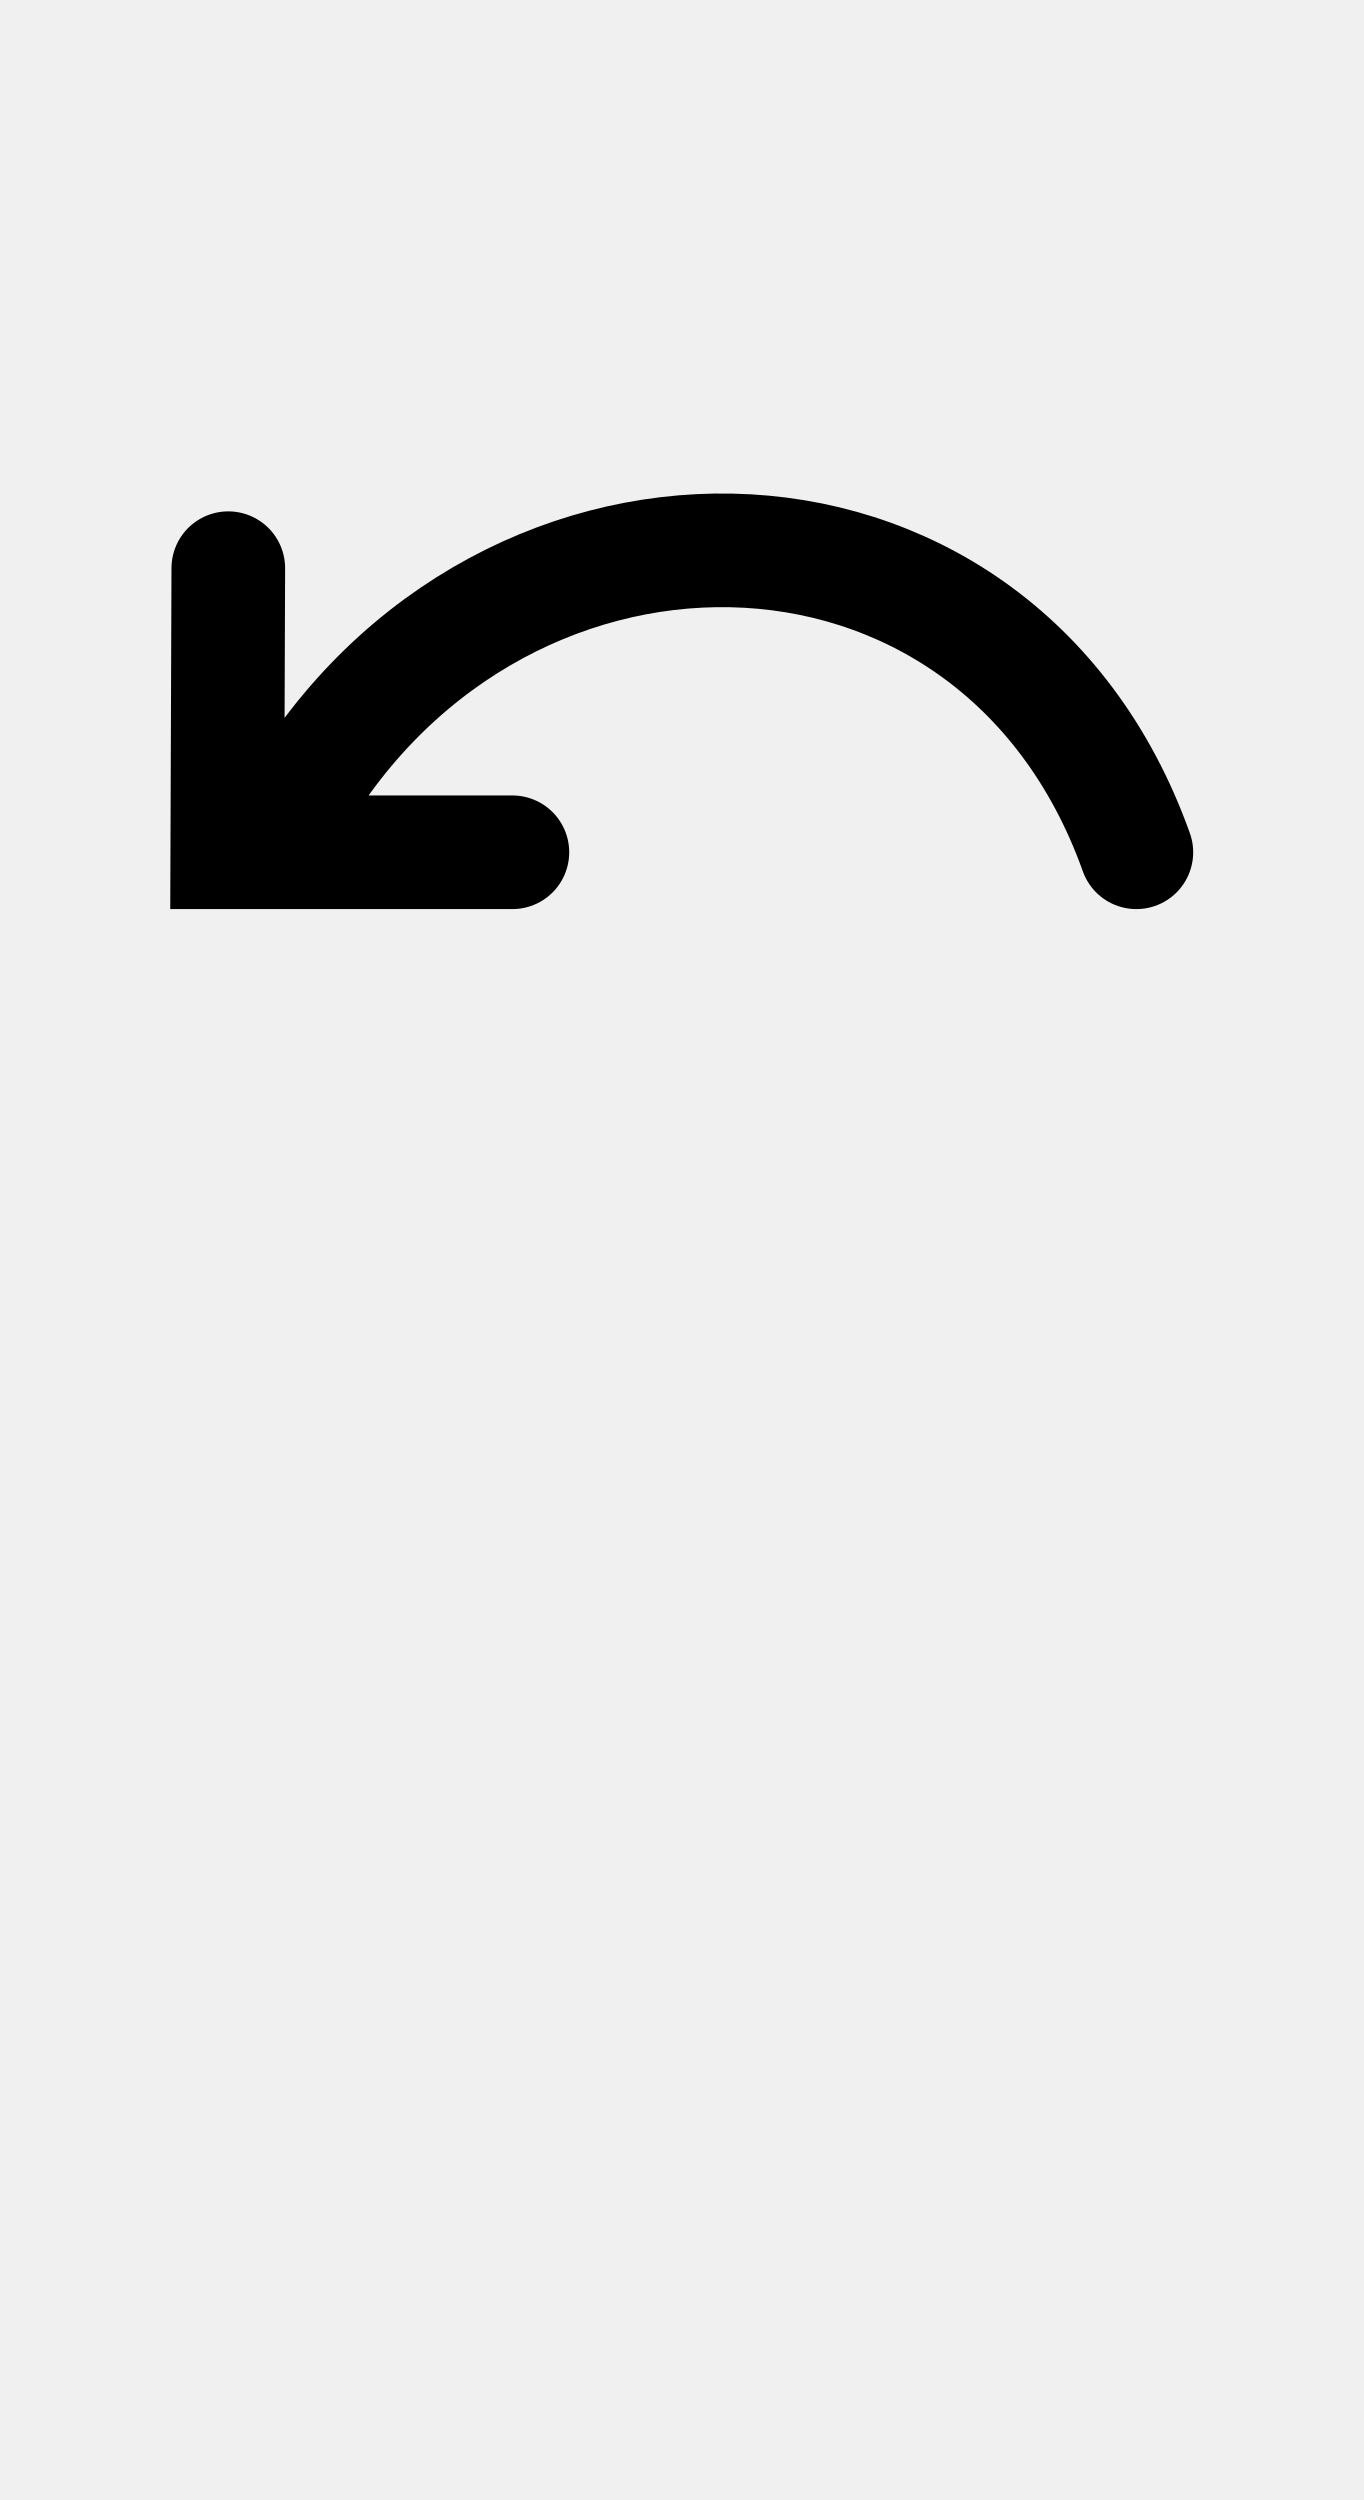
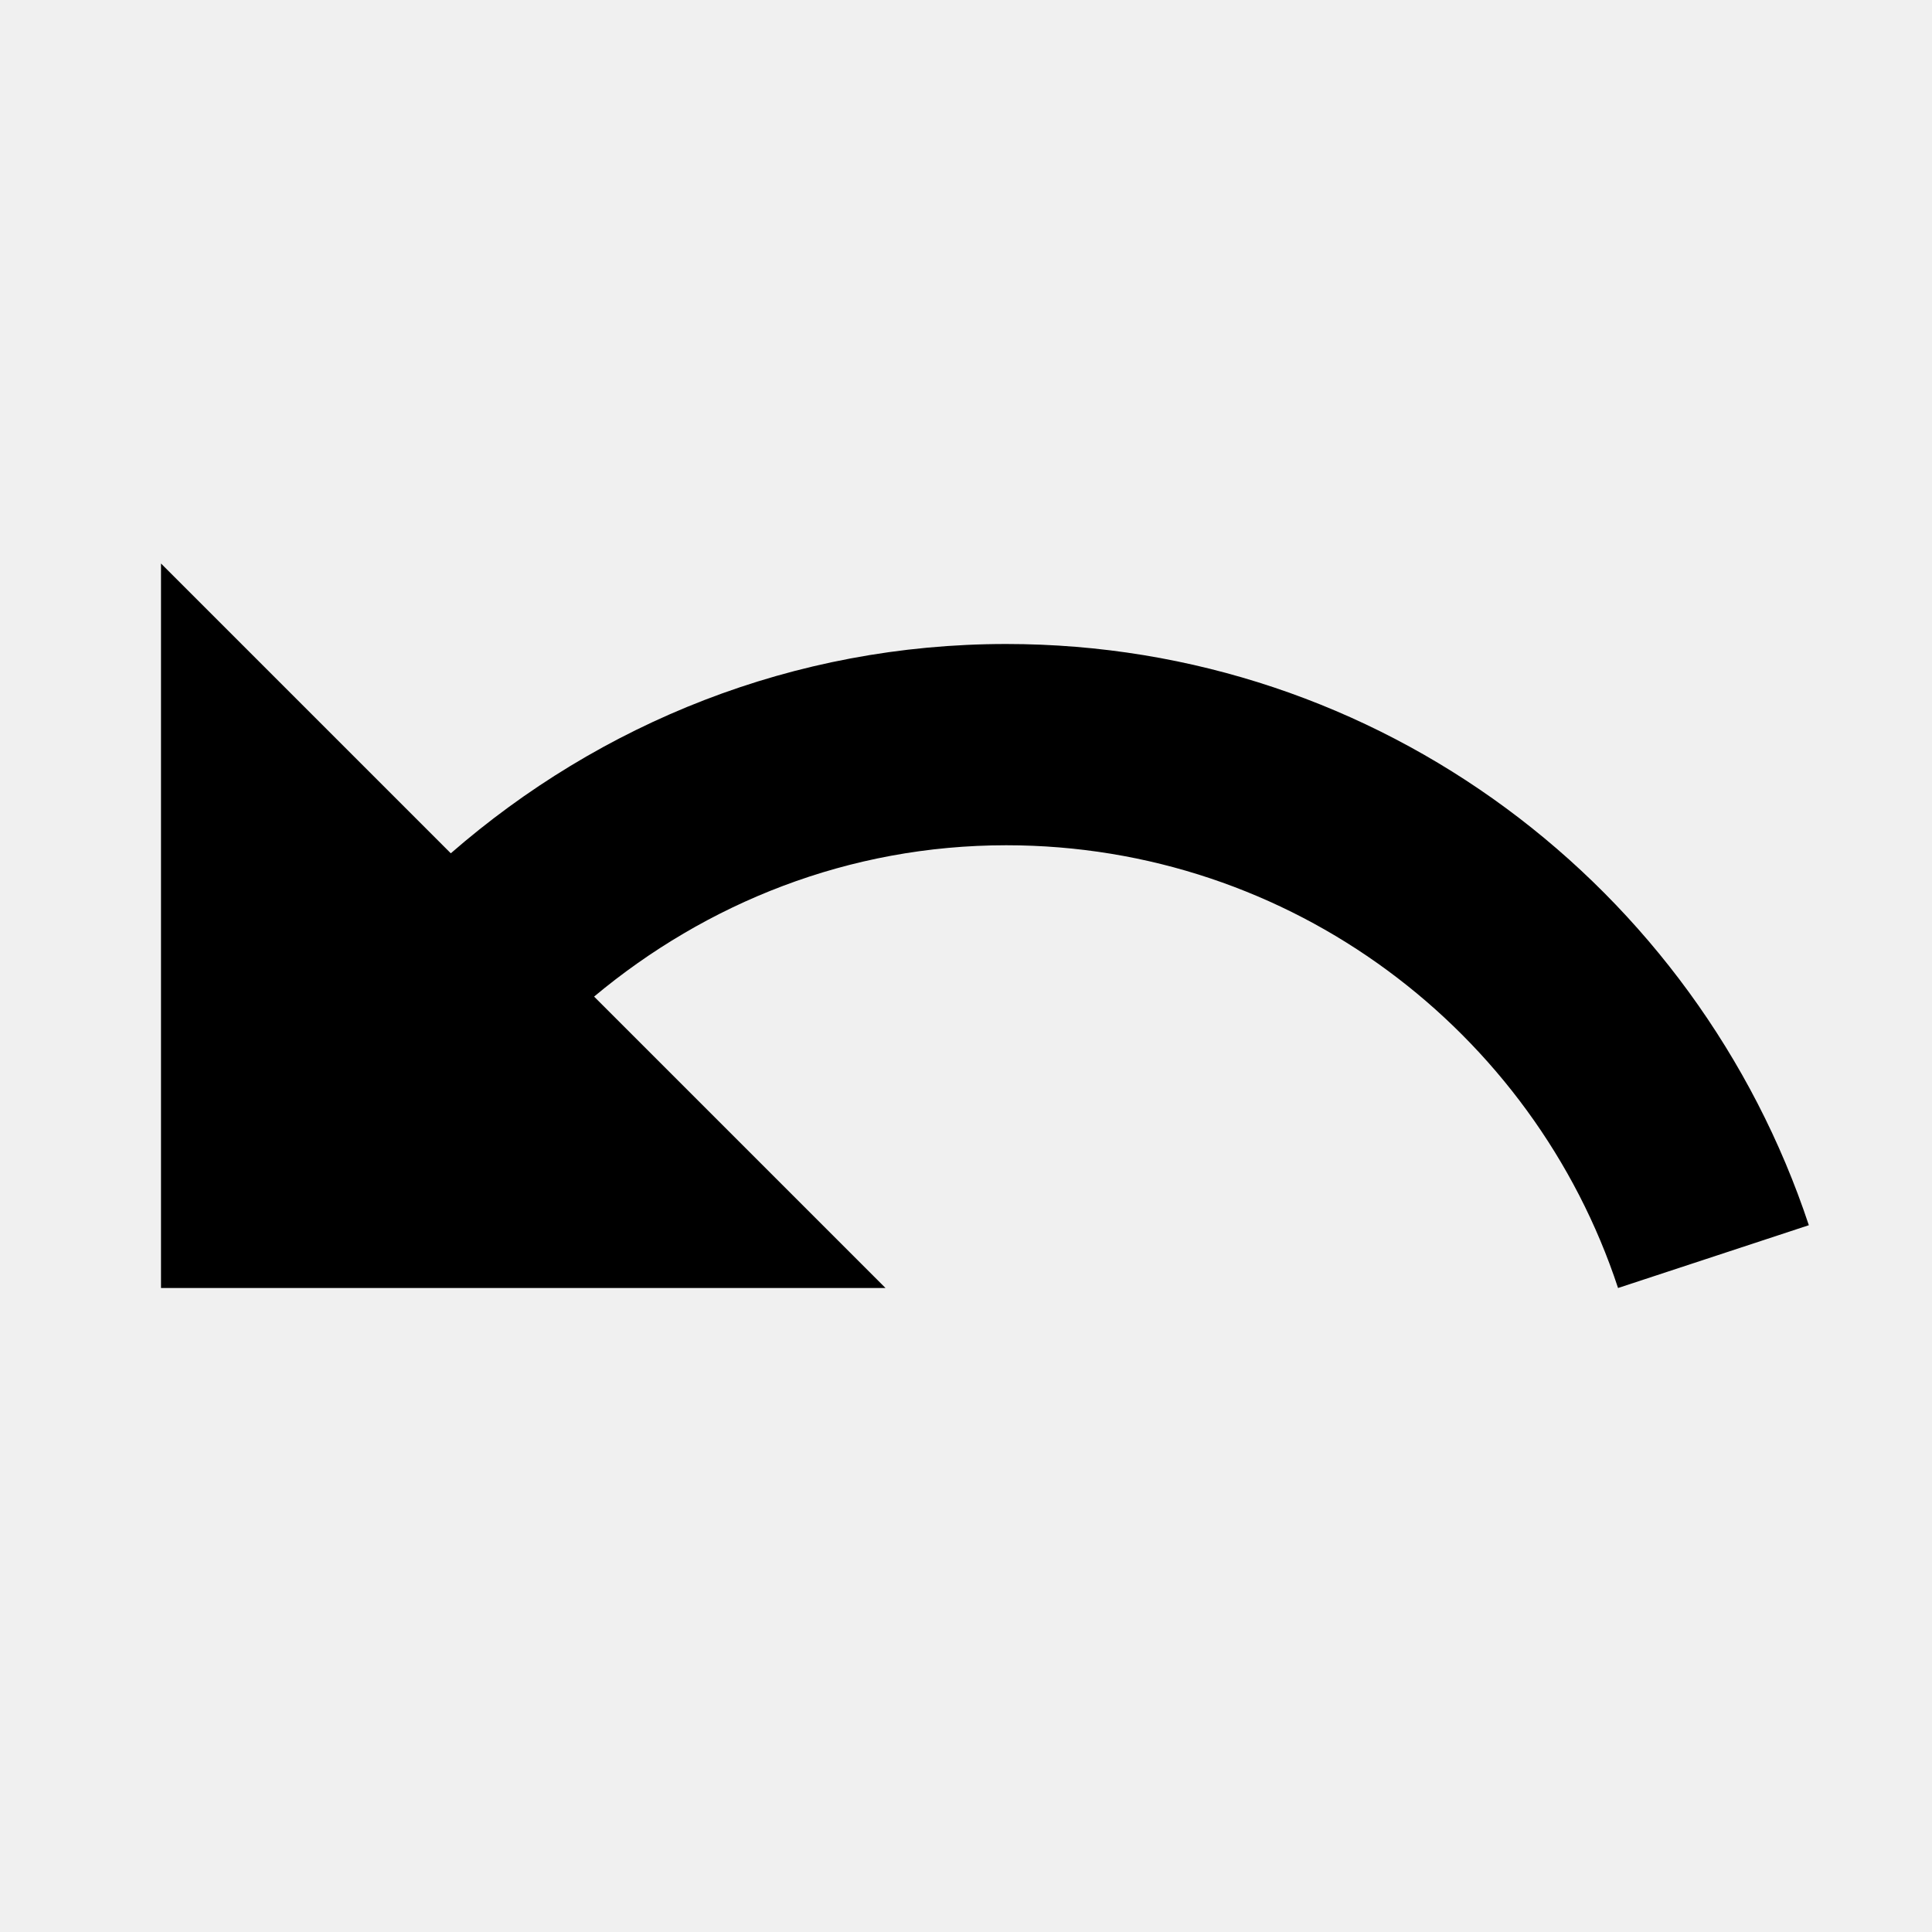
- <svg xmlns="http://www.w3.org/2000/svg" viewBox="0 0 24 44">
-   <path fill="#ffffff" fill-opacity="0" stroke="#000000" stroke-linecap="round" stroke-width="2" d="M5 14.5C8.5 8 17.5 8 20 15M9.018 15H4l.018-5" />
+ <svg xmlns="http://www.w3.org/2000/svg" width="24" height="24" viewBox="0 0 24 24">
+   <path d="M0 0h24v24H0z" fill="none" />
+   <path d="M12.5 8c-2.65 0-5.05.99-6.9 2.6L2 7v9h9l-3.62-3.62c1.39-1.16 3.16-1.88 5.12-1.88 3.54 0 6.55 2.31 7.6 5.5l2.37-.78C21.08 11.03 17.15 8 12.5 8z" />
</svg>
